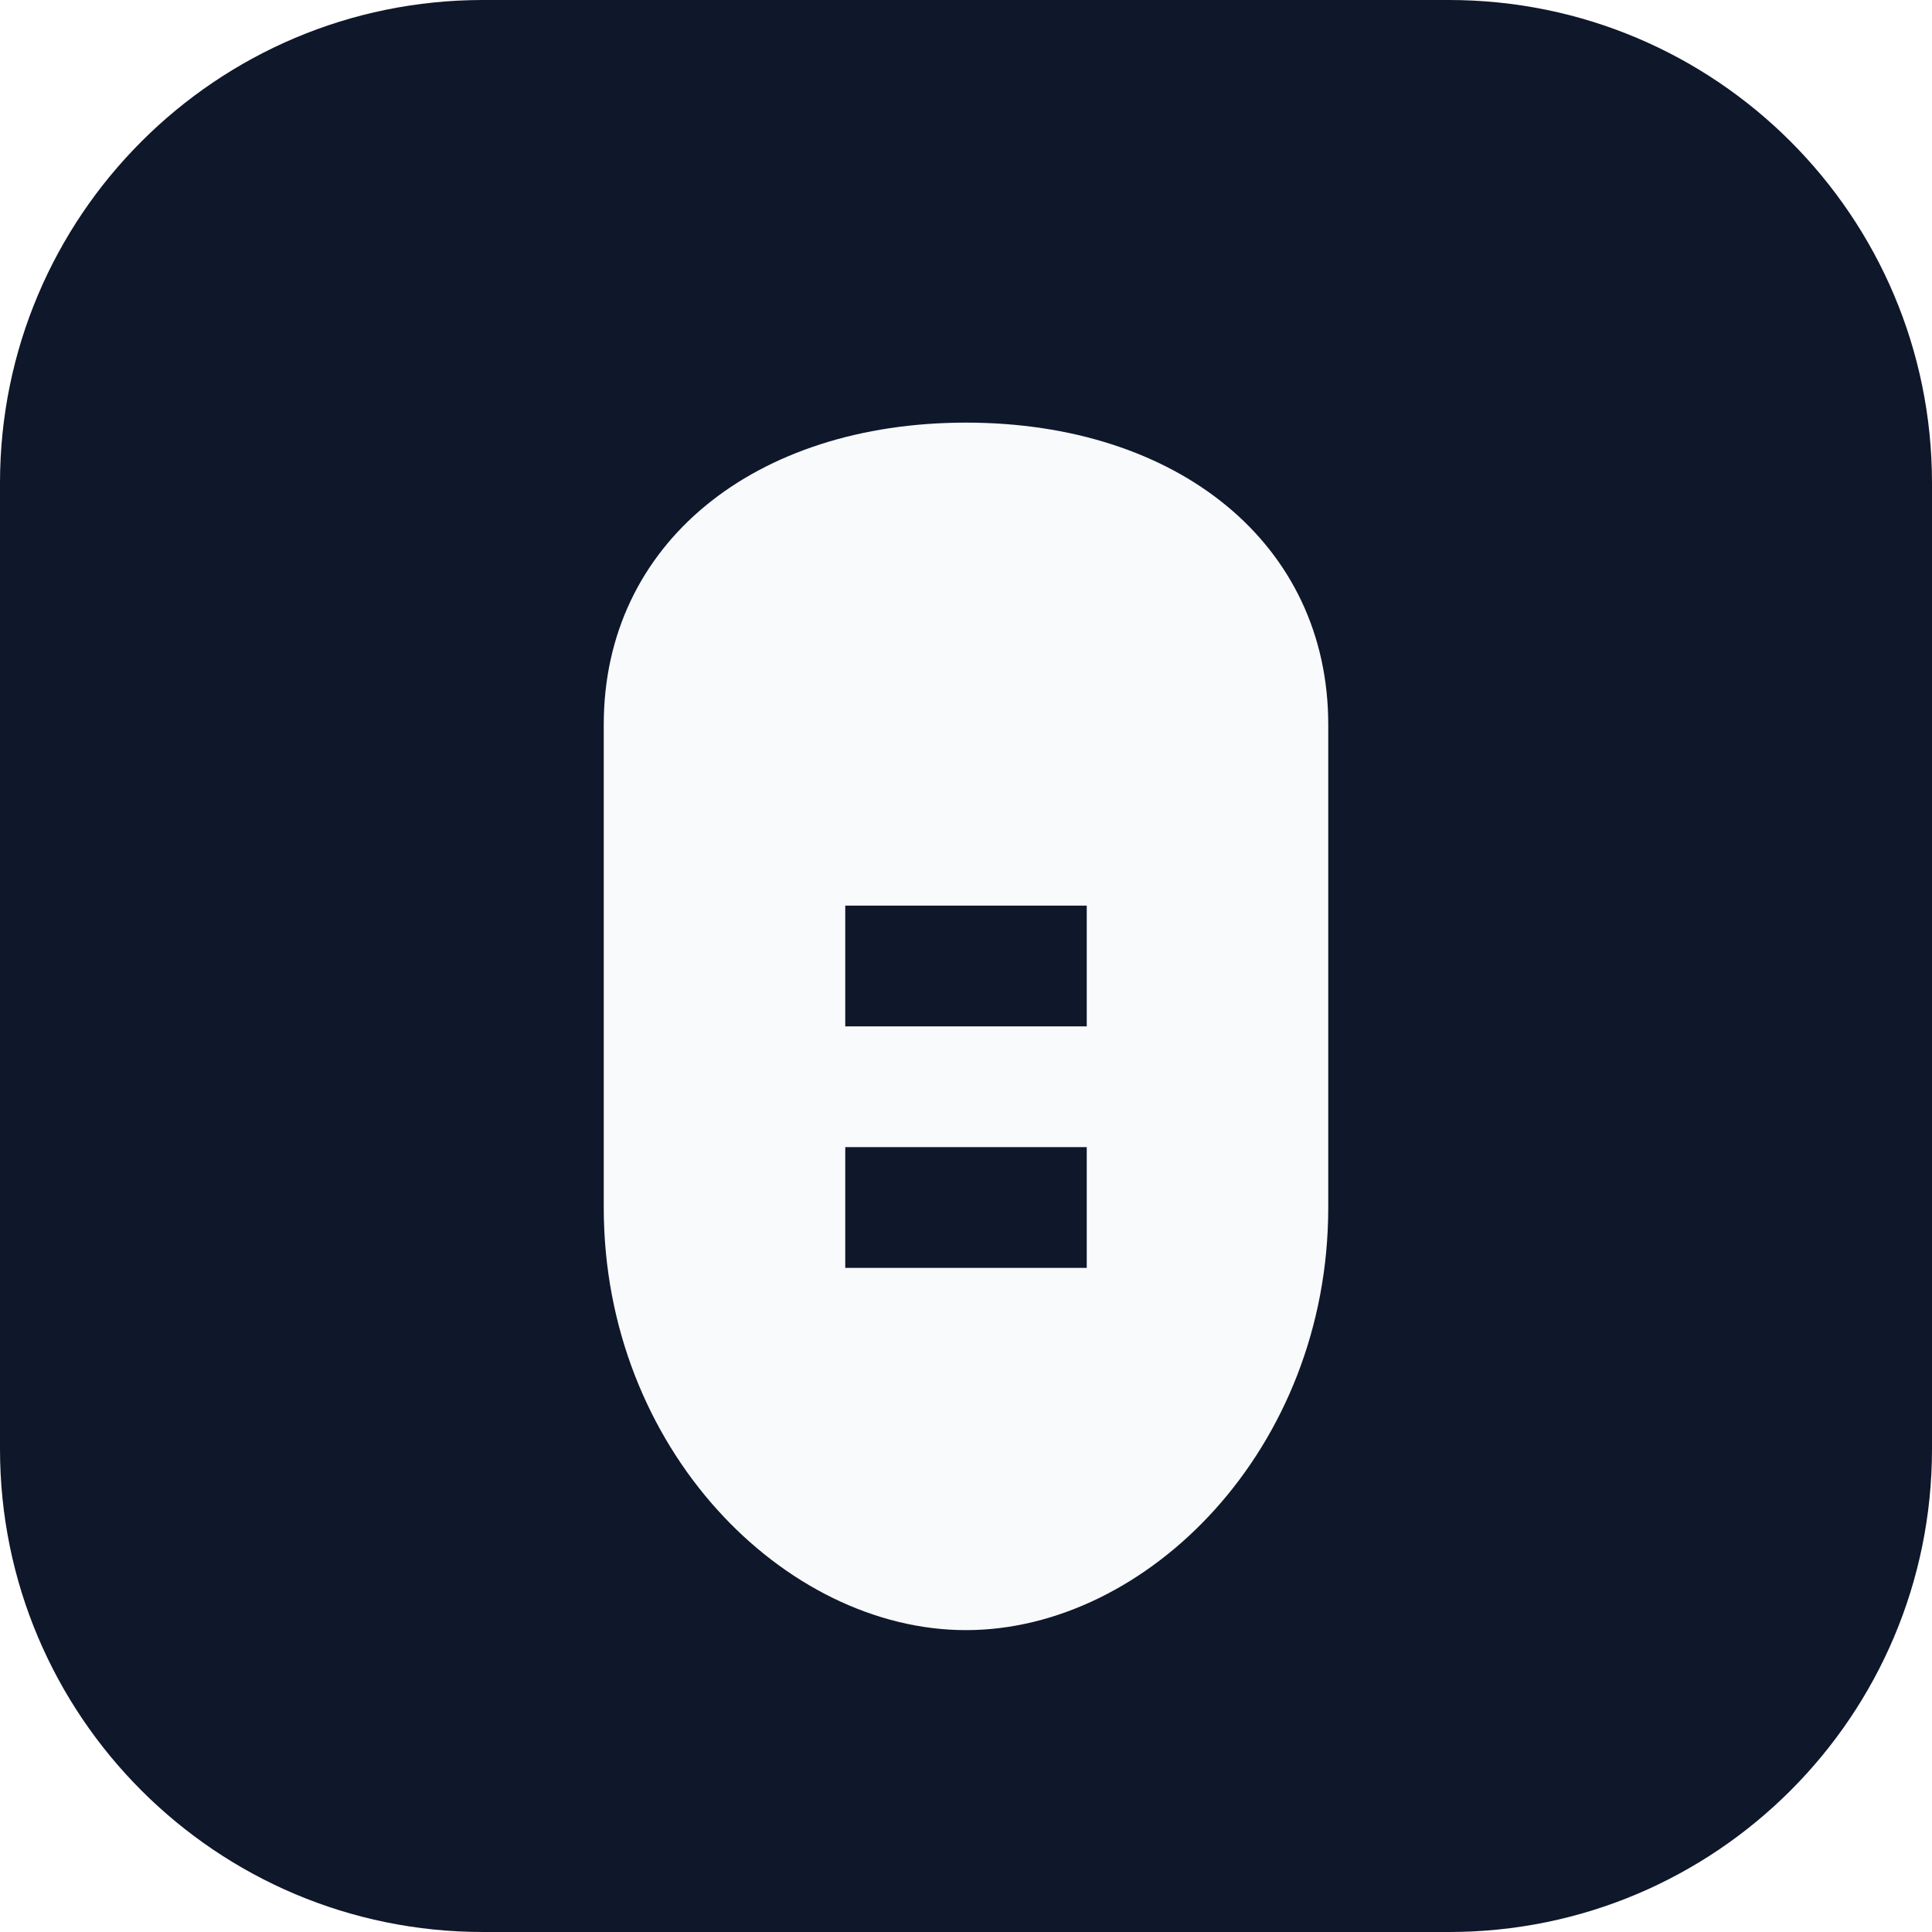
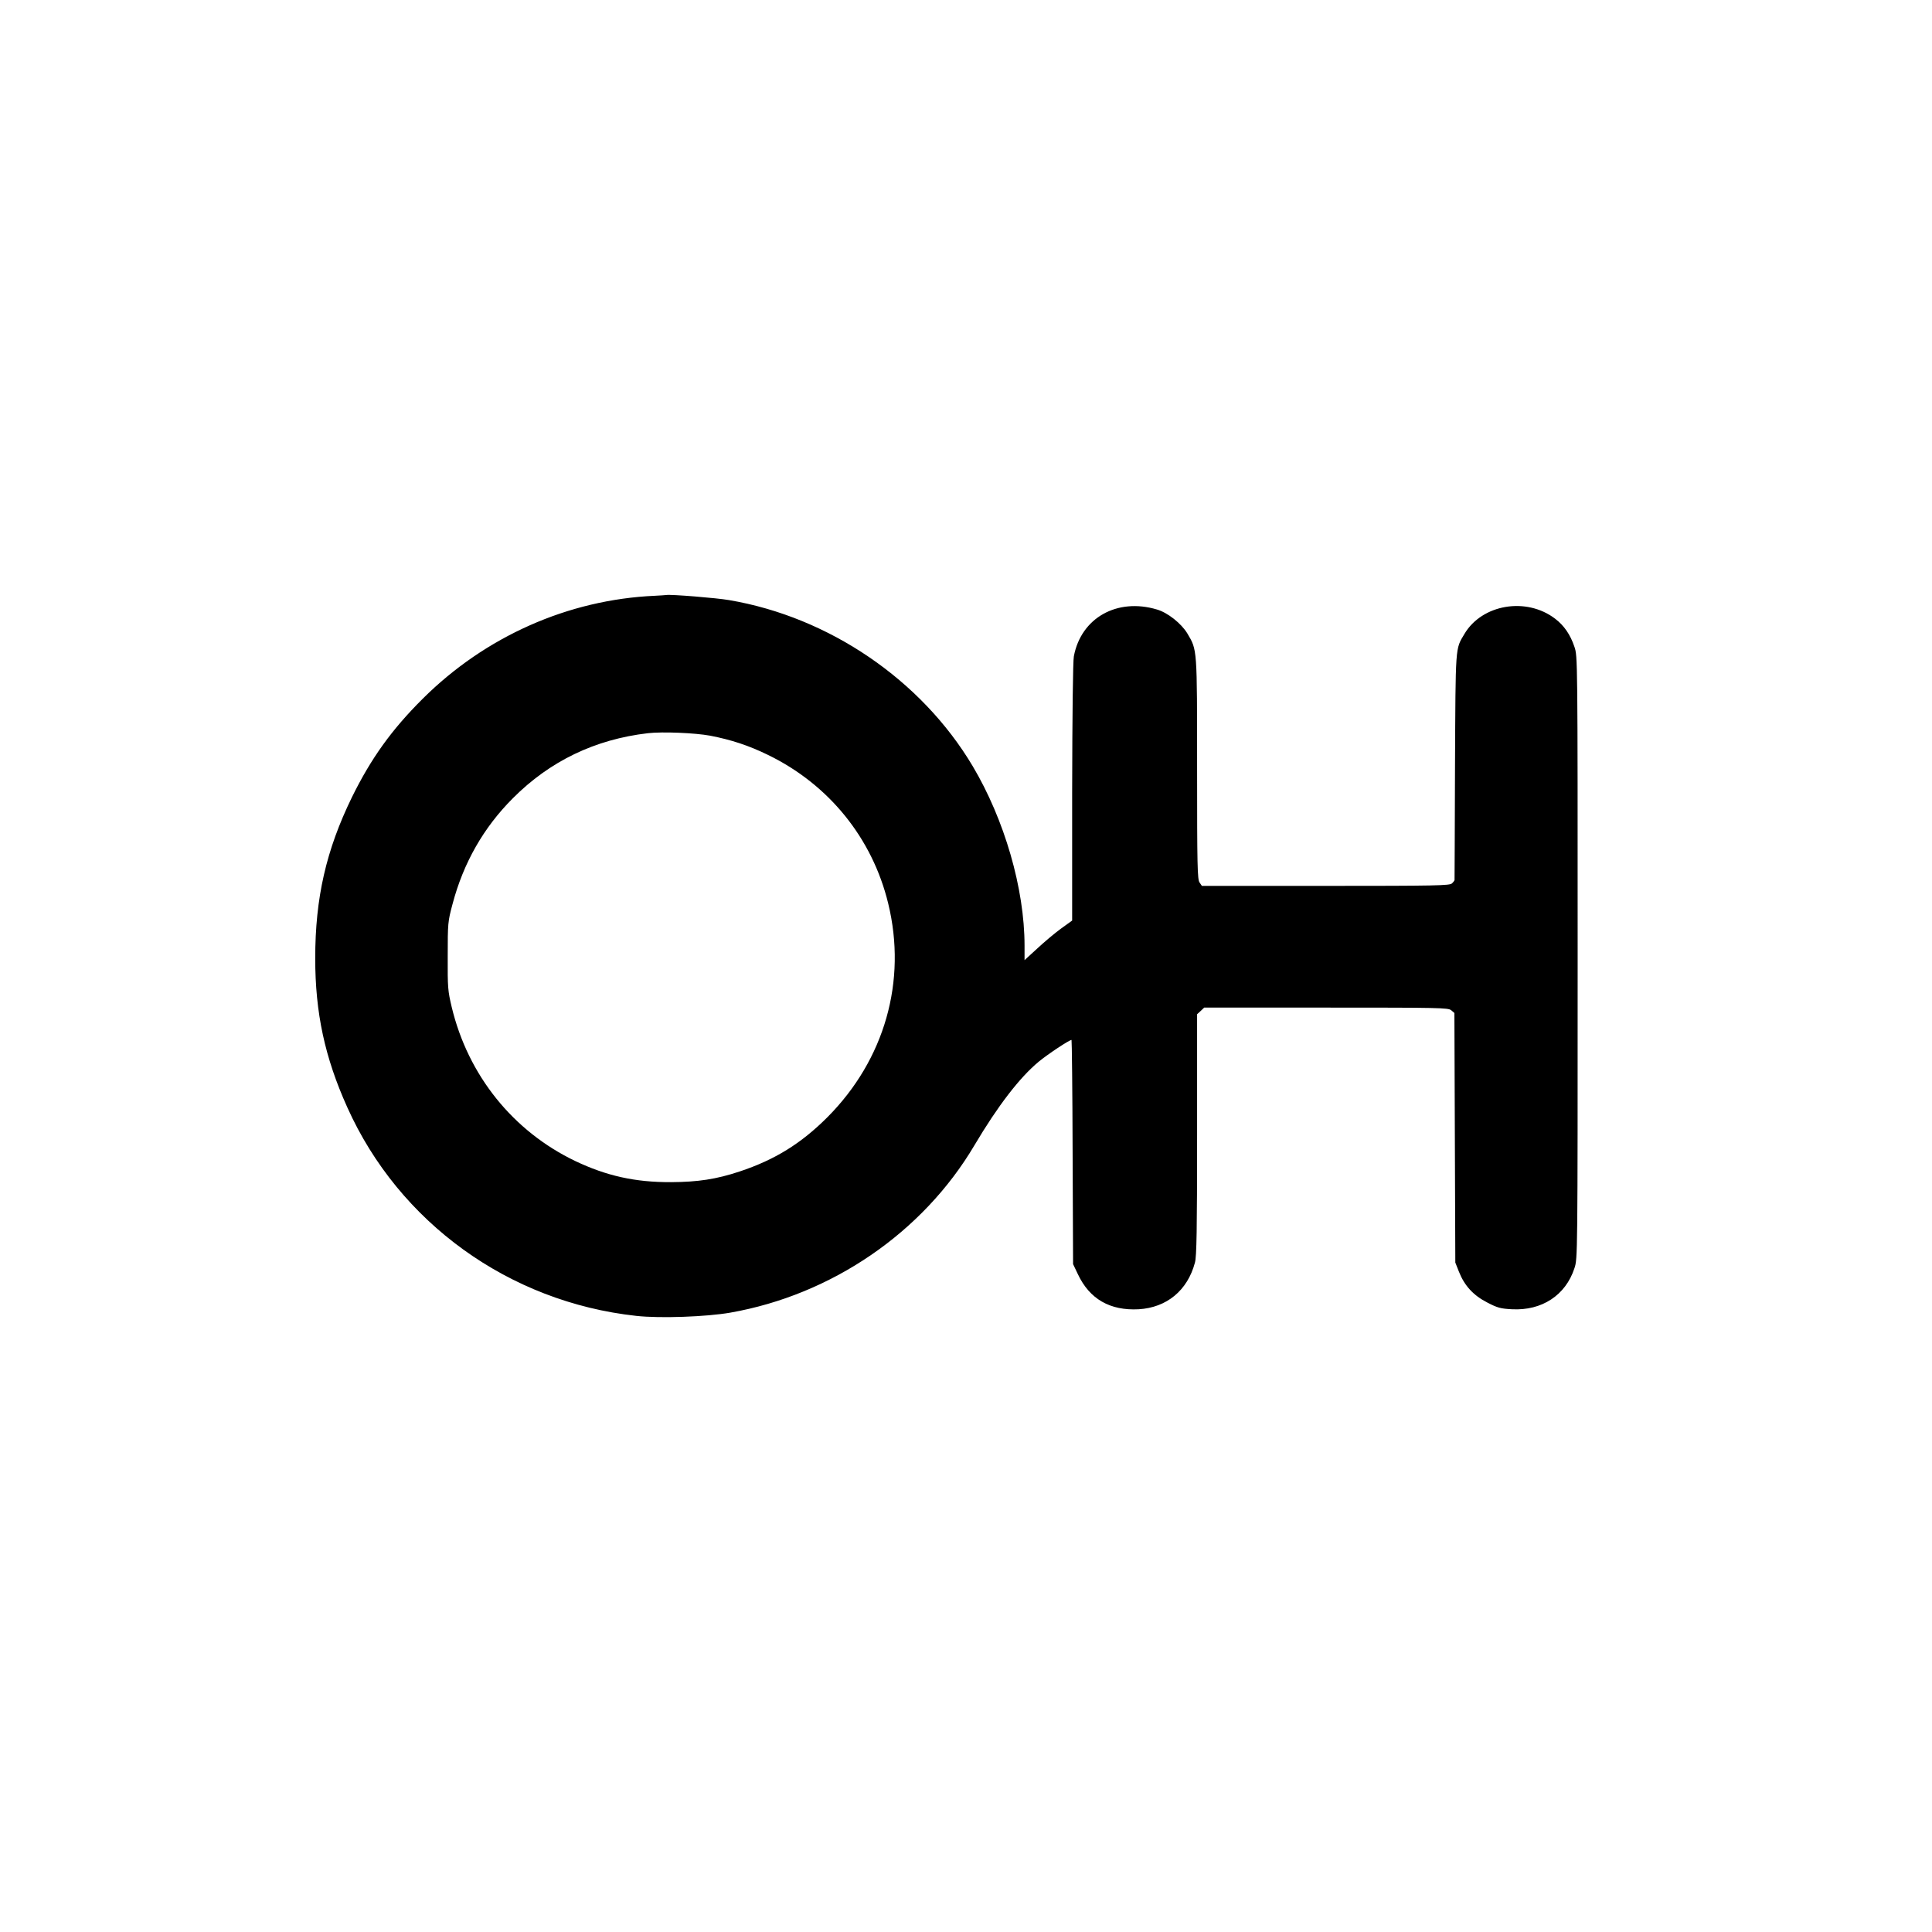
- <svg xmlns="http://www.w3.org/2000/svg" viewBox="0 0 64 64" role="img" aria-label="OdontoHub">
-   <rect width="64" height="64" rx="16" fill="#0f172a" />
-   <path d="M20 24c0-6 5-10 12-10s12 4 12 10v16c0 8-6 14-12 14S20 48 20 40V24z" fill="#f8fafc" />
-   <path d="M28 30h8v4h-8v-4zm0 8h8v4h-8v-4z" fill="#0f172a" />
+ <svg xmlns="http://www.w3.org/2000/svg" version="1.0" width="1254pt" height="1254pt" viewBox="0 0 1254 1254" preserveAspectRatio="xMidYMid meet">
+   <g transform="translate(0,1254) scale(0.1,-0.1)" fill="#000000" stroke="none">
+     <path d="M4250 8673 c-562 -25 -1100 -264 -1506 -668 -203 -202 -336 -388 -460 -640 -167 -343 -238 -652 -238 -1045 0 -354 62 -643 208 -967 336 -749 1050 -1264 1876 -1354 154 -17 455 -6 610 21 660 116 1250 521 1584 1085 153 258 294 441 418 544 61 50 198 141 213 141 2 0 6 -327 7 -727 l3 -728 31 -65 c76 -162 209 -238 395 -228 182 11 317 122 365 303 11 40 14 211 14 831 l0 781 23 21 23 22 791 0 c738 0 792 -1 812 -17 l21 -18 3 -810 3 -810 23 -58 c36 -92 94 -155 184 -201 67 -35 87 -40 161 -44 194 -10 348 91 405 266 21 62 21 70 21 2018 0 1949 0 1955 -21 2016 -26 78 -67 138 -125 182 -187 143 -475 94 -589 -99 -60 -101 -57 -65 -61 -860 -1 -401 -3 -733 -3 -737 -1 -4 -8 -14 -17 -22 -14 -14 -102 -16 -819 -16 l-804 0 -15 22 c-14 20 -16 107 -16 738 0 790 1 769 -63 878 -39 65 -128 136 -198 156 -258 77 -492 -54 -539 -304 -6 -32 -10 -370 -11 -884 l0 -831 -72 -52 c-40 -29 -109 -87 -154 -129 l-83 -76 0 94 c0 370 -130 818 -337 1166 -333 559 -932 967 -1581 1077 -80 14 -378 38 -407 33 -5 -1 -39 -3 -75 -5z m359 -908 c139 -27 251 -64 376 -125 395 -192 677 -540 780 -964 123 -504 -23 -1014 -394 -1387 -172 -172 -342 -277 -571 -353 -151 -50 -269 -68 -445 -69 -233 -1 -419 41 -621 137 -405 194 -696 557 -802 999 -25 105 -27 126 -26 332 0 213 1 224 31 336 71 269 202 498 392 688 240 241 533 382 876 422 96 11 305 2 404 -16z" />
+   </g>
</svg>
